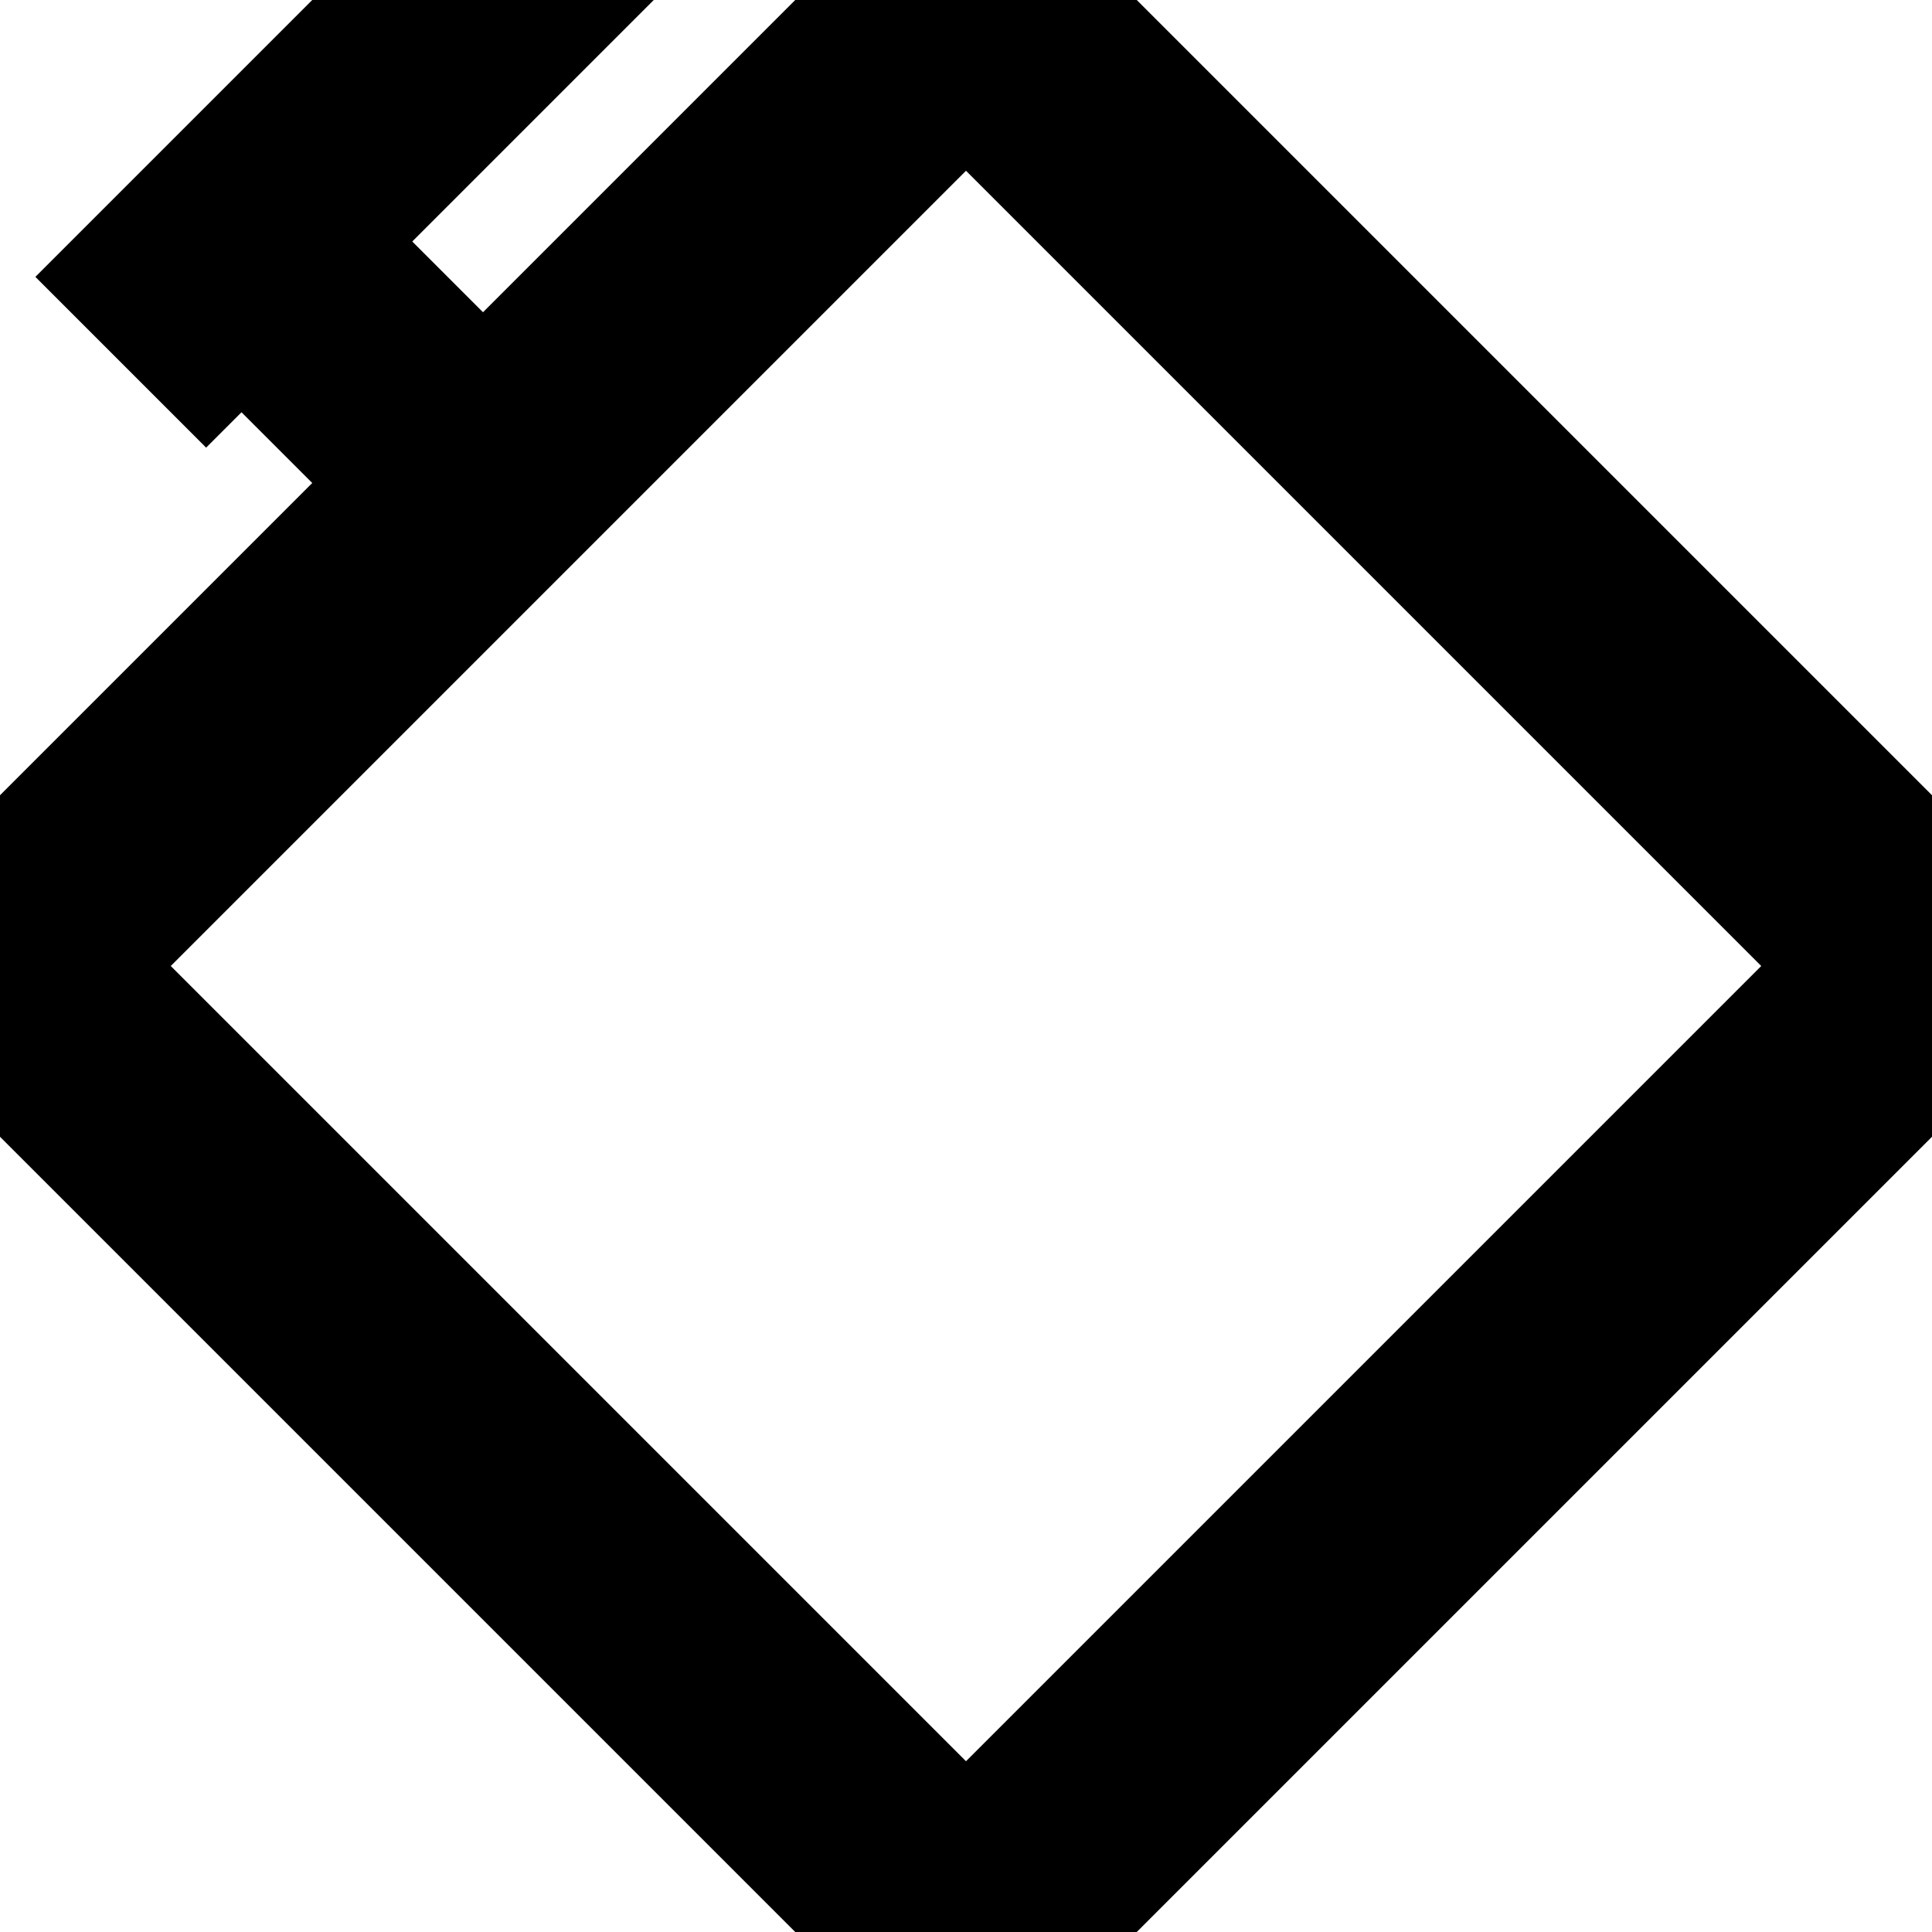
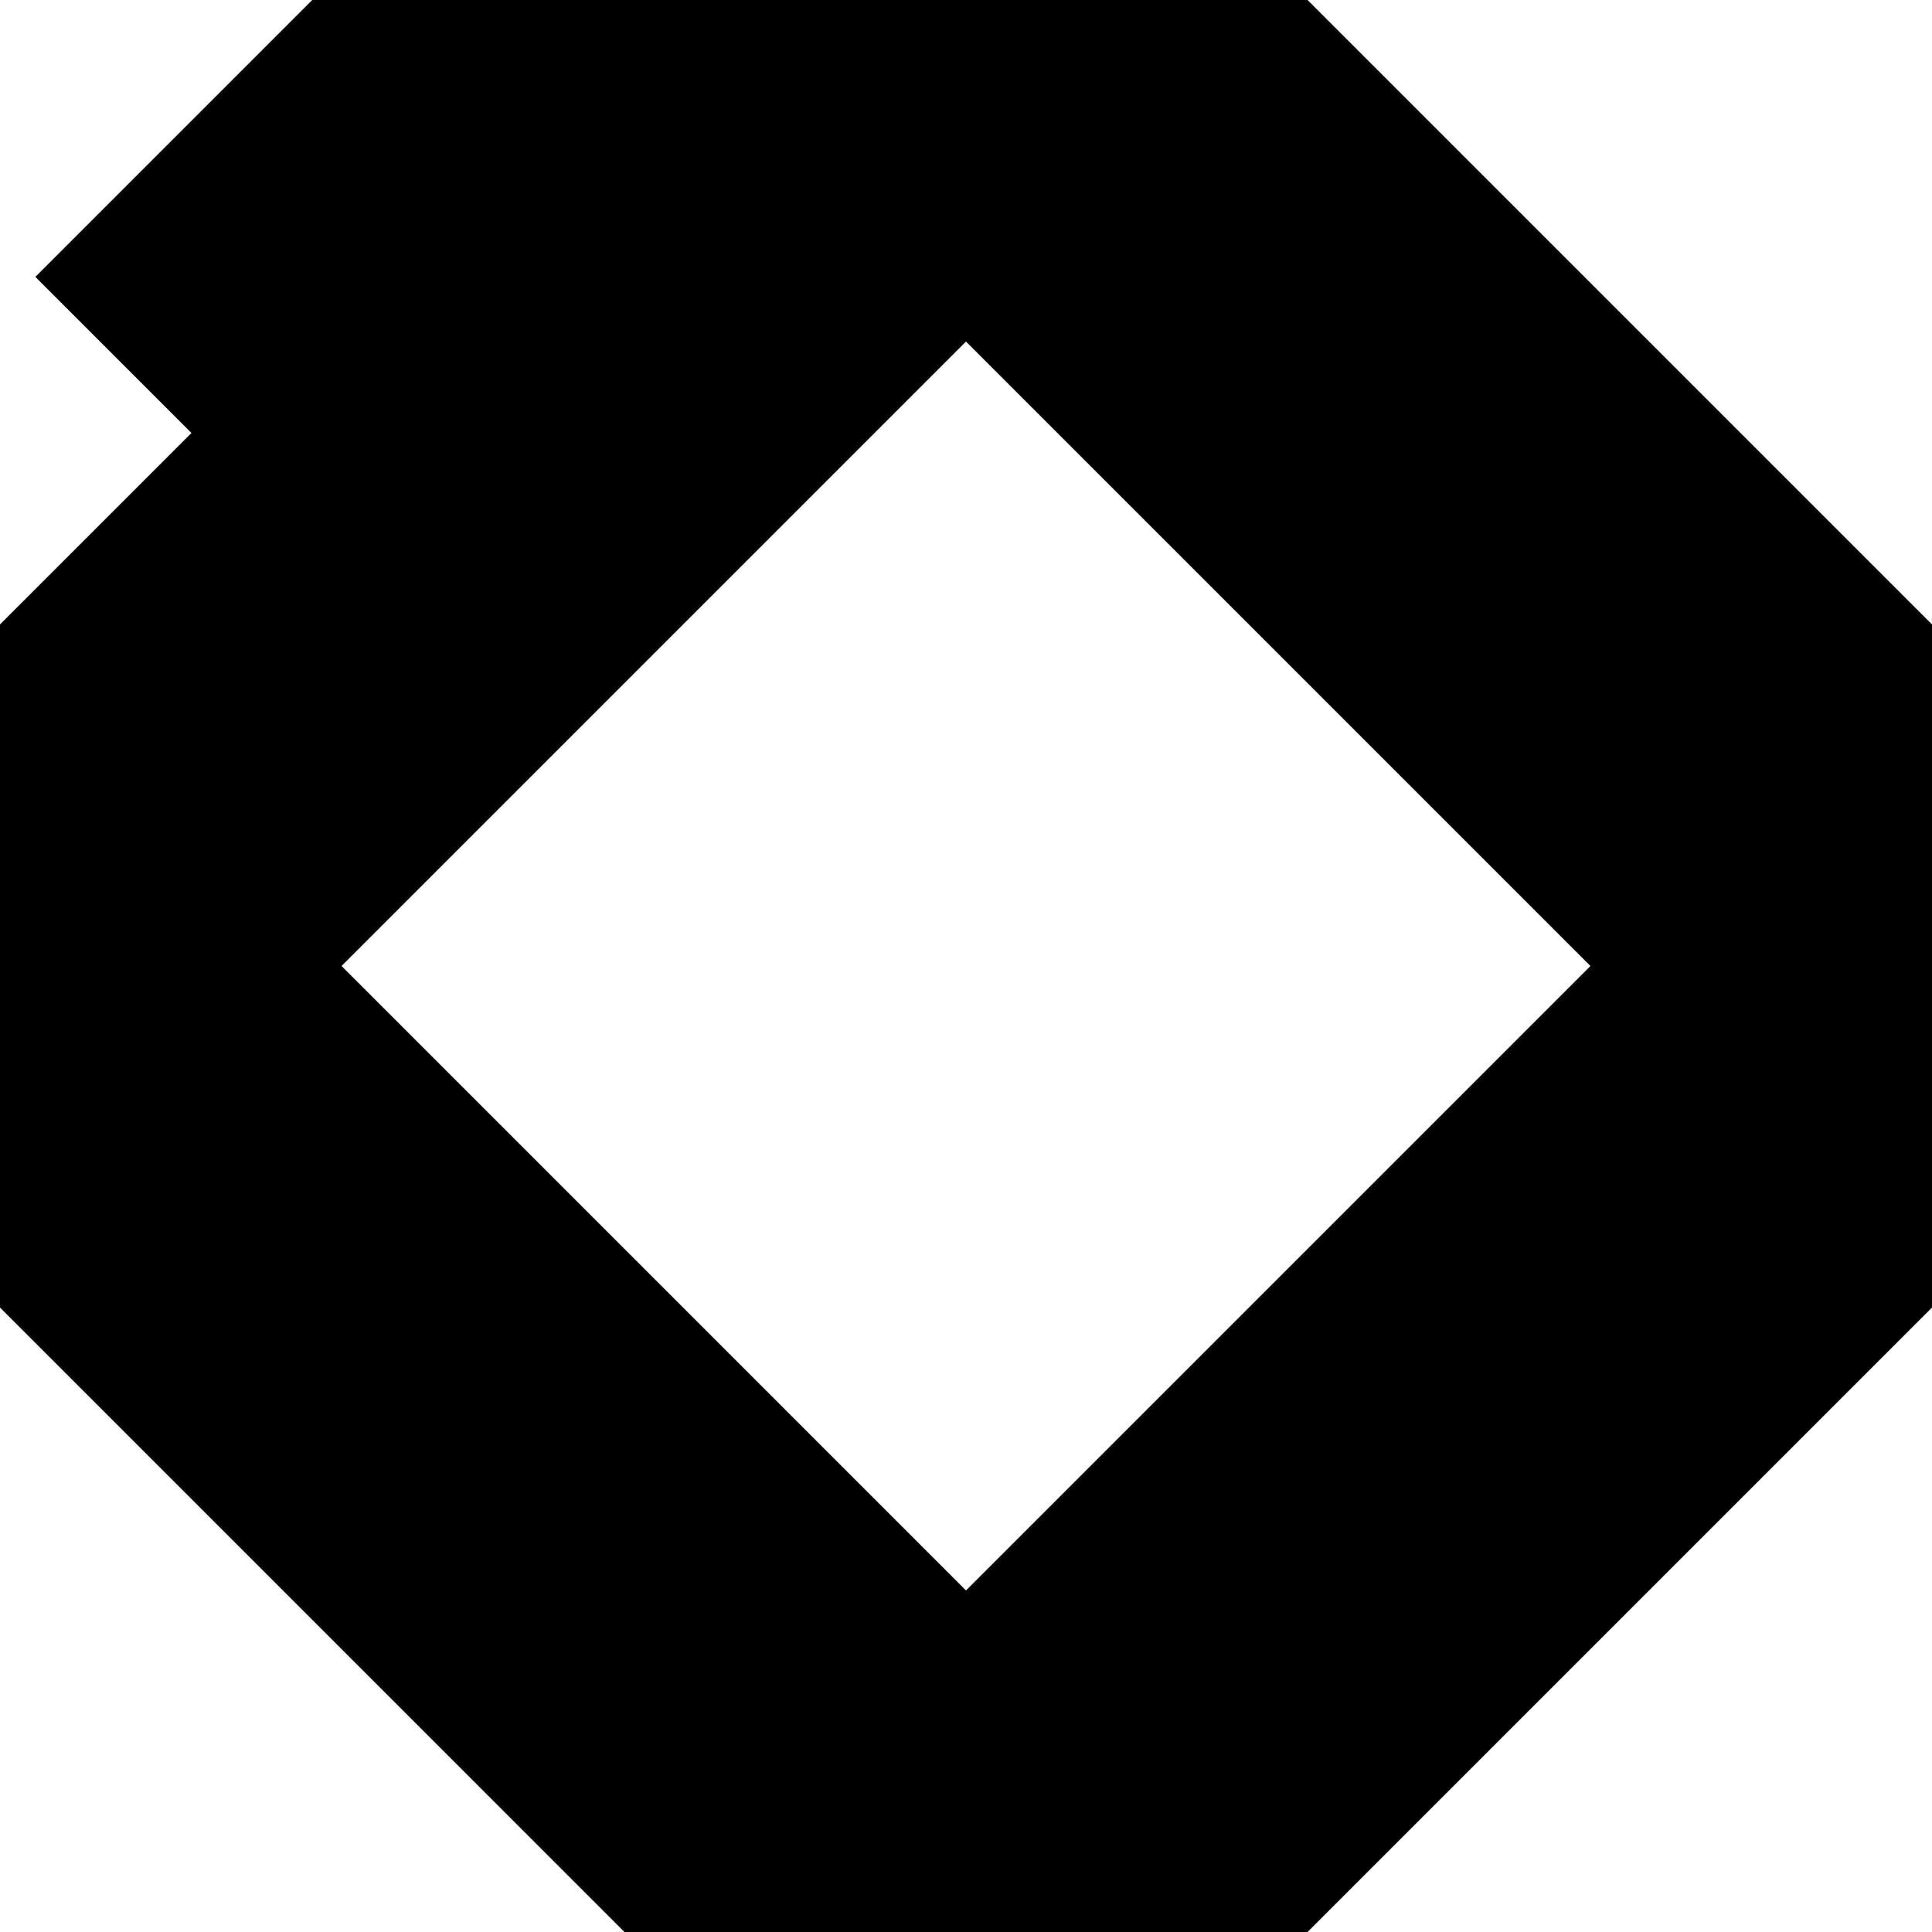
<svg xmlns="http://www.w3.org/2000/svg" id="svg8" version="1.1" viewBox="0 0 135.467 135.467" height="512" width="512">
  <defs id="defs2" />
-   <g transform="translate(0,-161.5333)" id="layer1">
-     <path id="path4491" d="M 67.733,161.533 135.467,229.267 67.733,297 0,229.267 Z" style="fill:none;fill-rule:evenodd;stroke:#000000;stroke-width:16.933;stroke-linecap:butt;stroke-linejoin:miter;stroke-opacity:1;stroke-miterlimit:4;stroke-dasharray:none" />
-   </g>
+   <path style="fill:none;fill-rule:evenodd;stroke:#000000;stroke-width:33.867;stroke-linecap:butt;stroke-linejoin:miter;stroke-miterlimit:4;stroke-dasharray:none;stroke-opacity:1" d="M 67.733,0 135.467,67.733 67.733,135.467 0,67.733 Z" id="path4491" />
  <defs id="defs2" />
  <path id="path4645" d="M 33.867,33.867 16.933,16.933" style="fill:none;fill-rule:evenodd;stroke:#000000;stroke-width:16.933;stroke-linecap:butt;stroke-linejoin:miter;stroke-opacity:1;stroke-miterlimit:4;stroke-dasharray:none" />
  <path id="path4649" d="M 8.467,25.4 50.8,-16.933" style="fill:none;fill-rule:evenodd;stroke:#000000;stroke-width:16.933;stroke-linecap:butt;stroke-linejoin:miter;stroke-opacity:1;stroke-miterlimit:4;stroke-dasharray:none" />
</svg>
